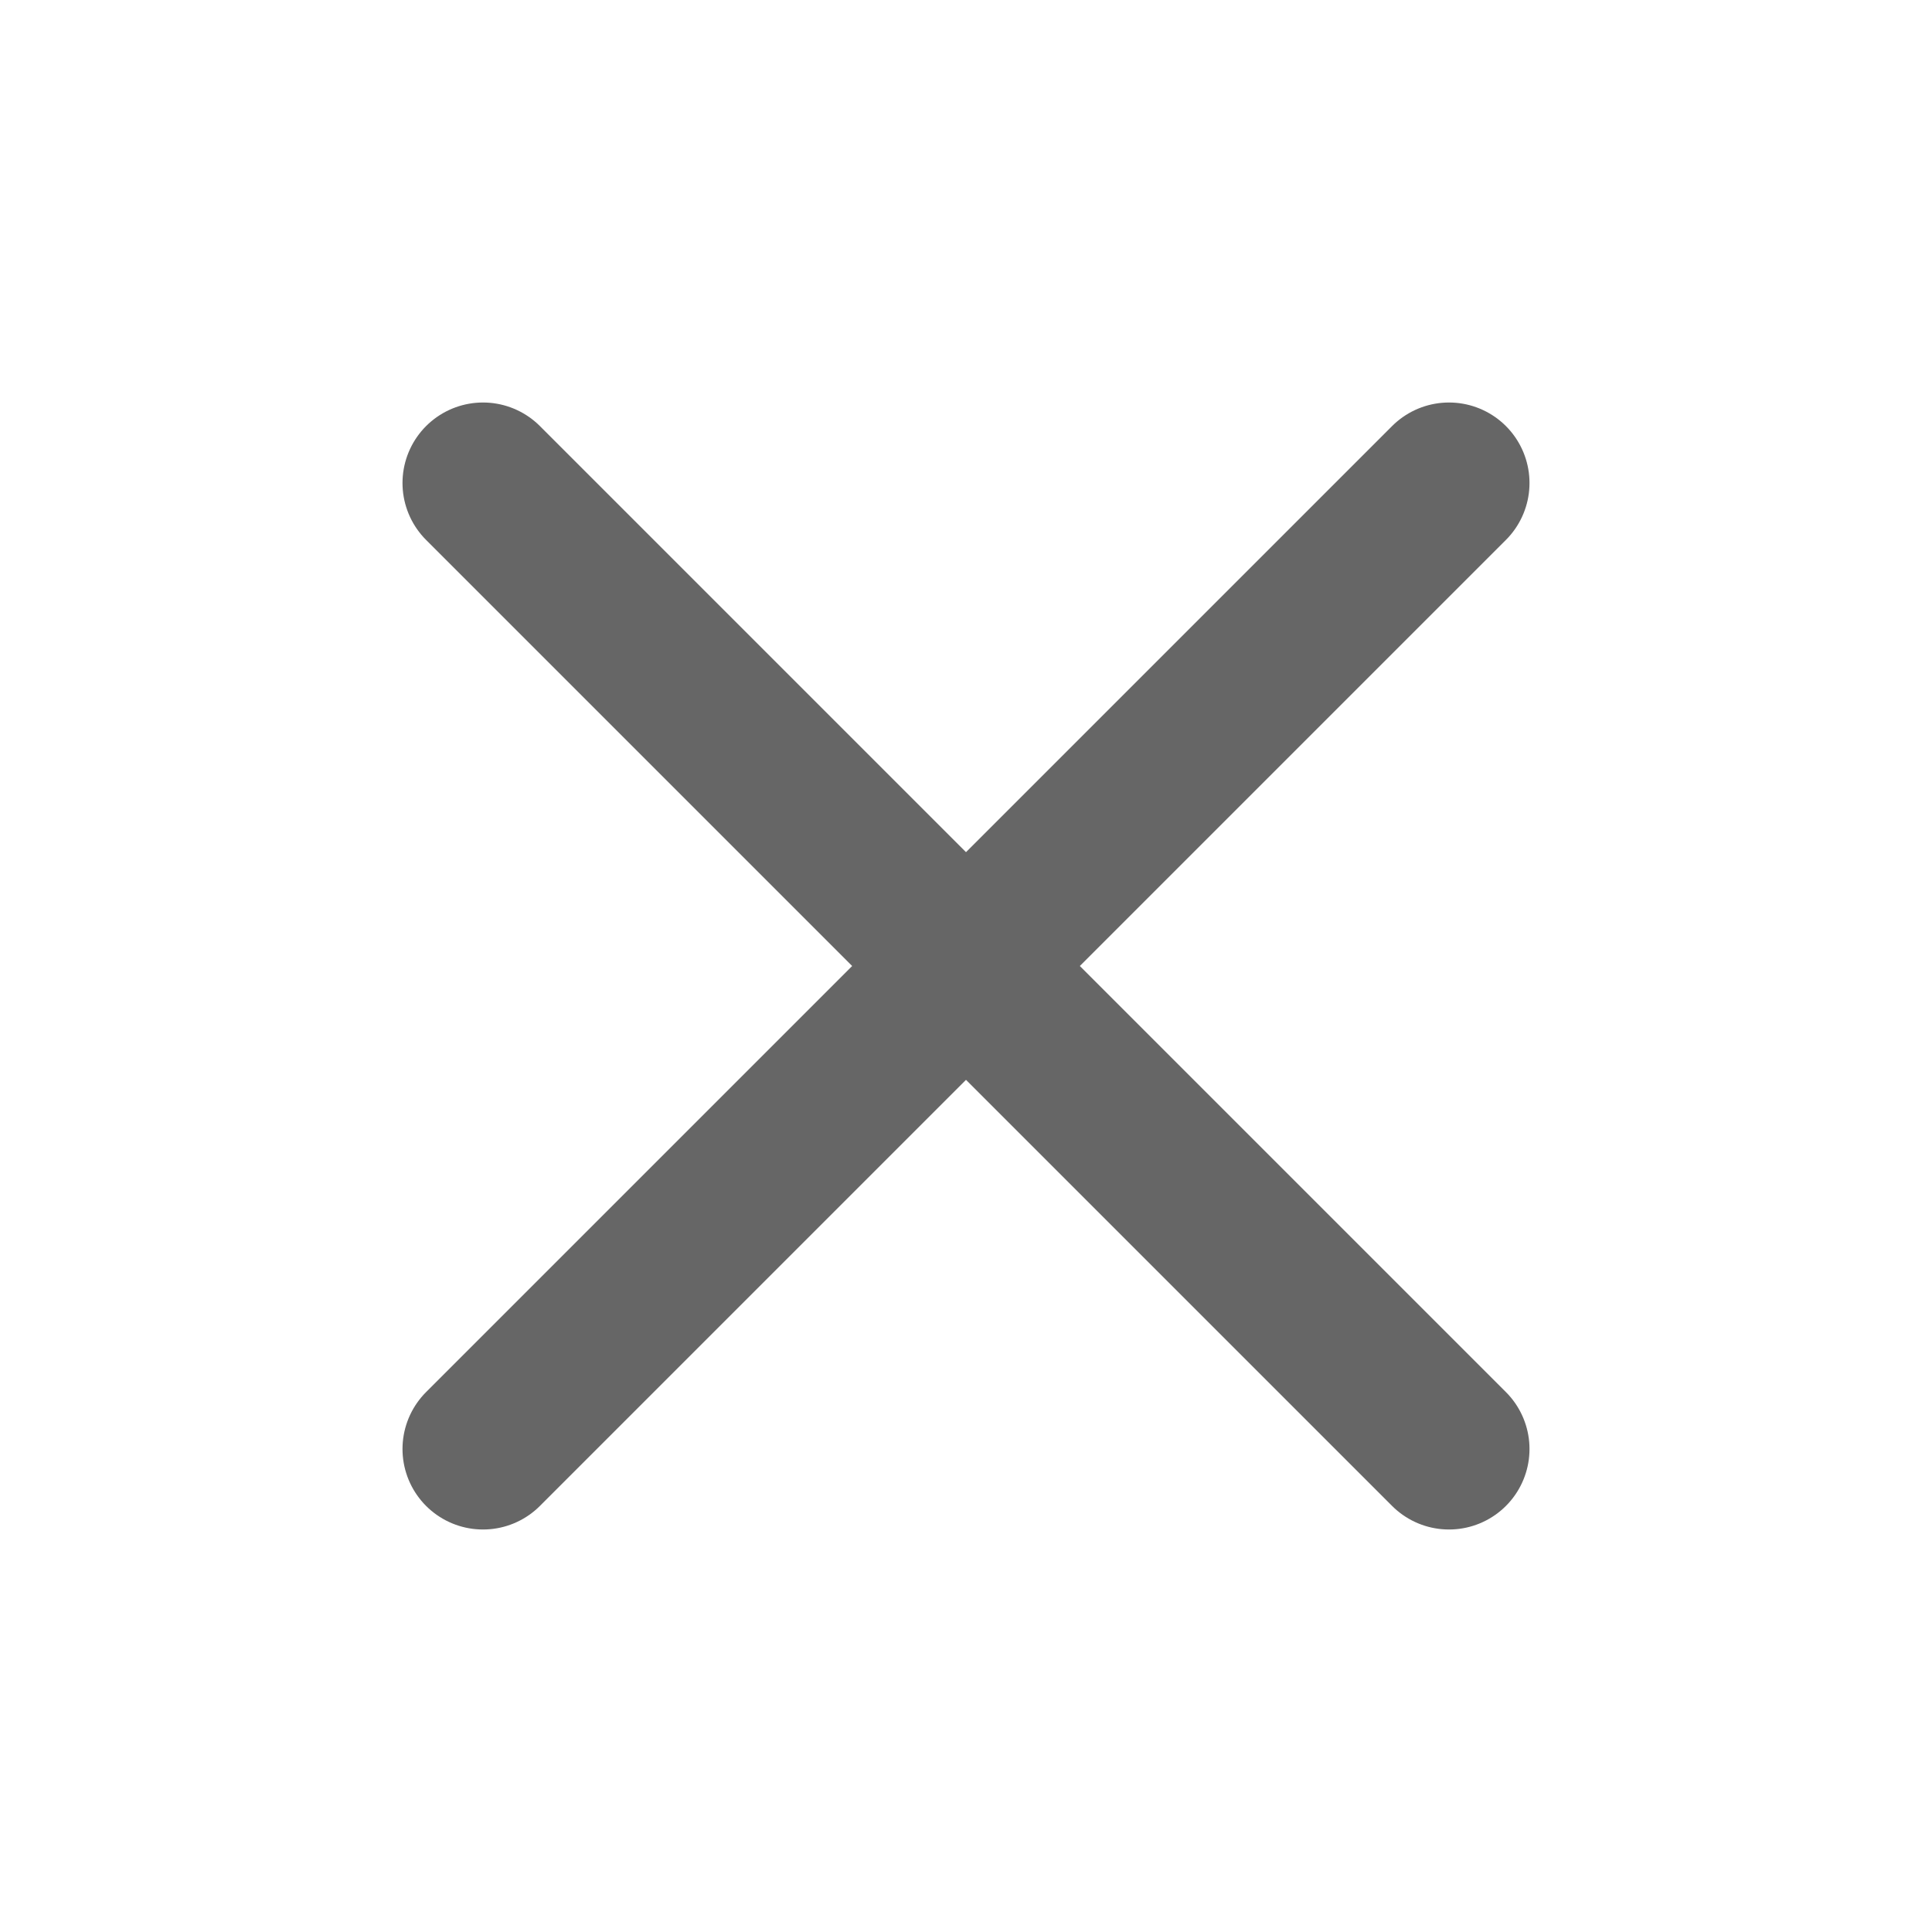
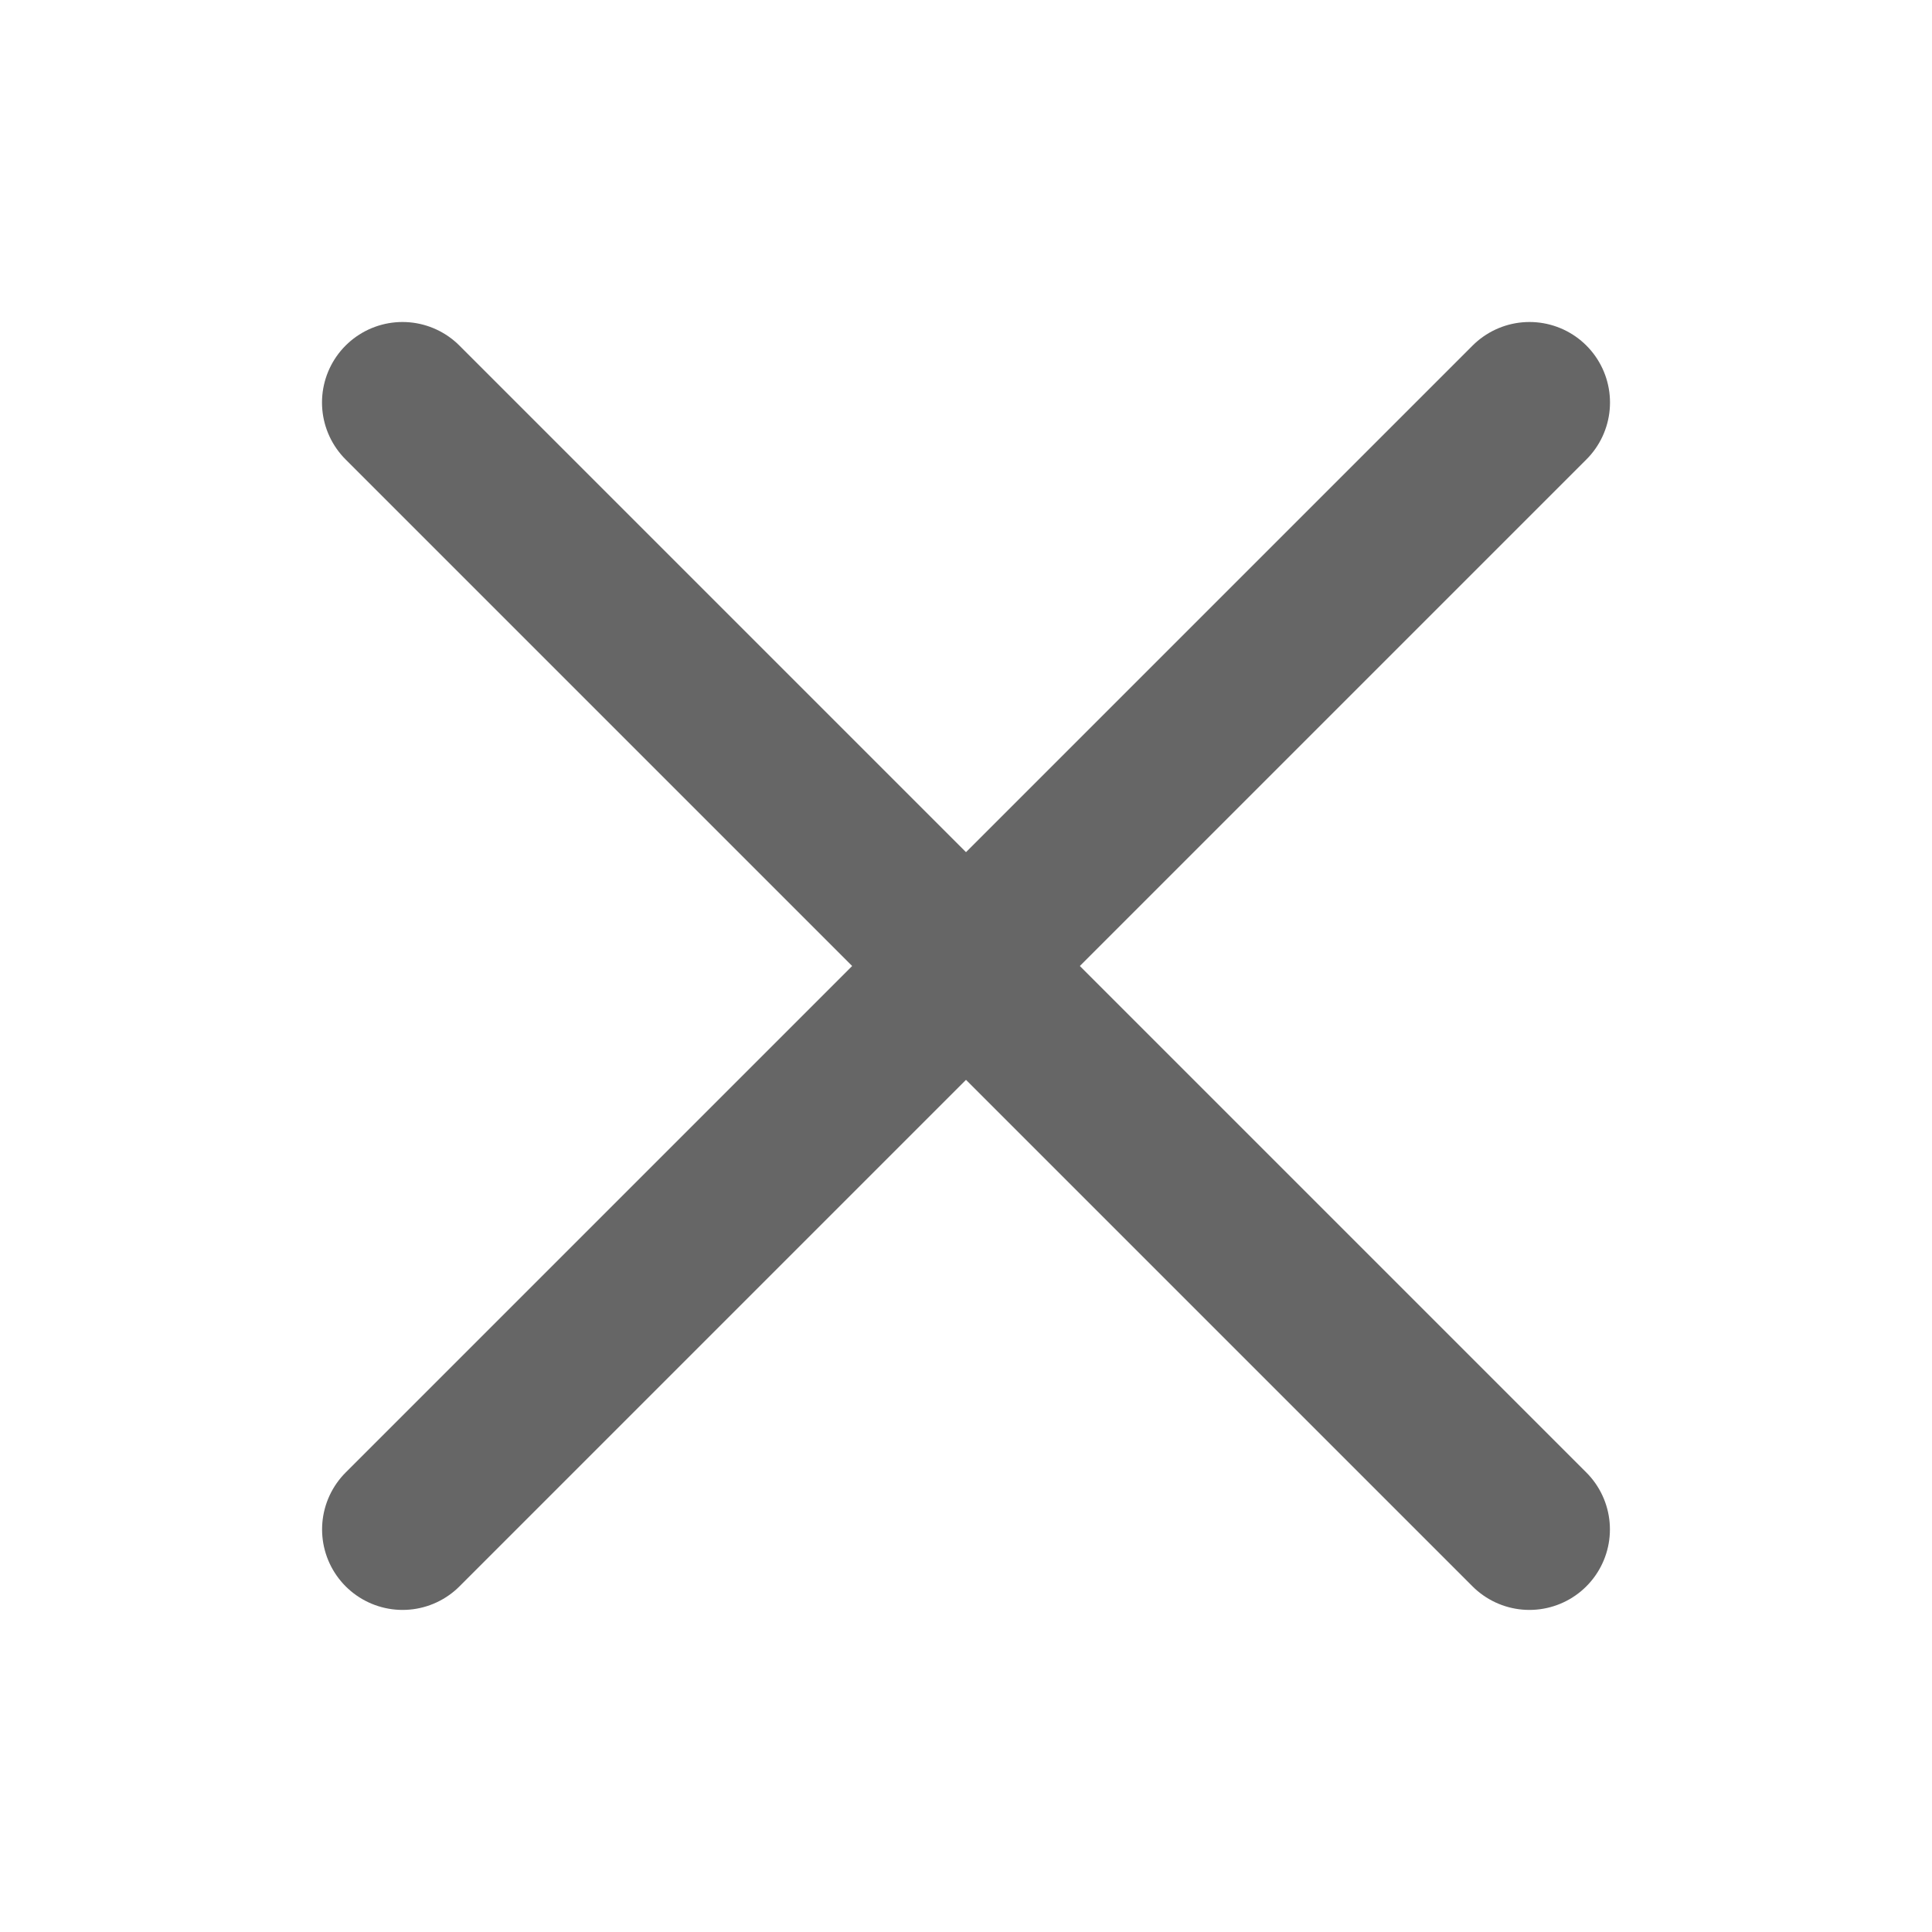
<svg xmlns="http://www.w3.org/2000/svg" width="24" height="24" viewBox="0 0 24 24" fill="none">
-   <path d="M18 6L6 18M6 6L18 18" stroke="#666666" stroke-width="2" stroke-linecap="round" stroke-linejoin="round" />
+   <path d="M5 5L18.999 18.999" stroke="#666666" stroke-width="2" stroke-linecap="round" stroke-linejoin="round" />
+   <path d="M5.001 18.999L19 5" stroke="#666666" stroke-width="2" stroke-linecap="round" stroke-linejoin="round" />
</svg>
